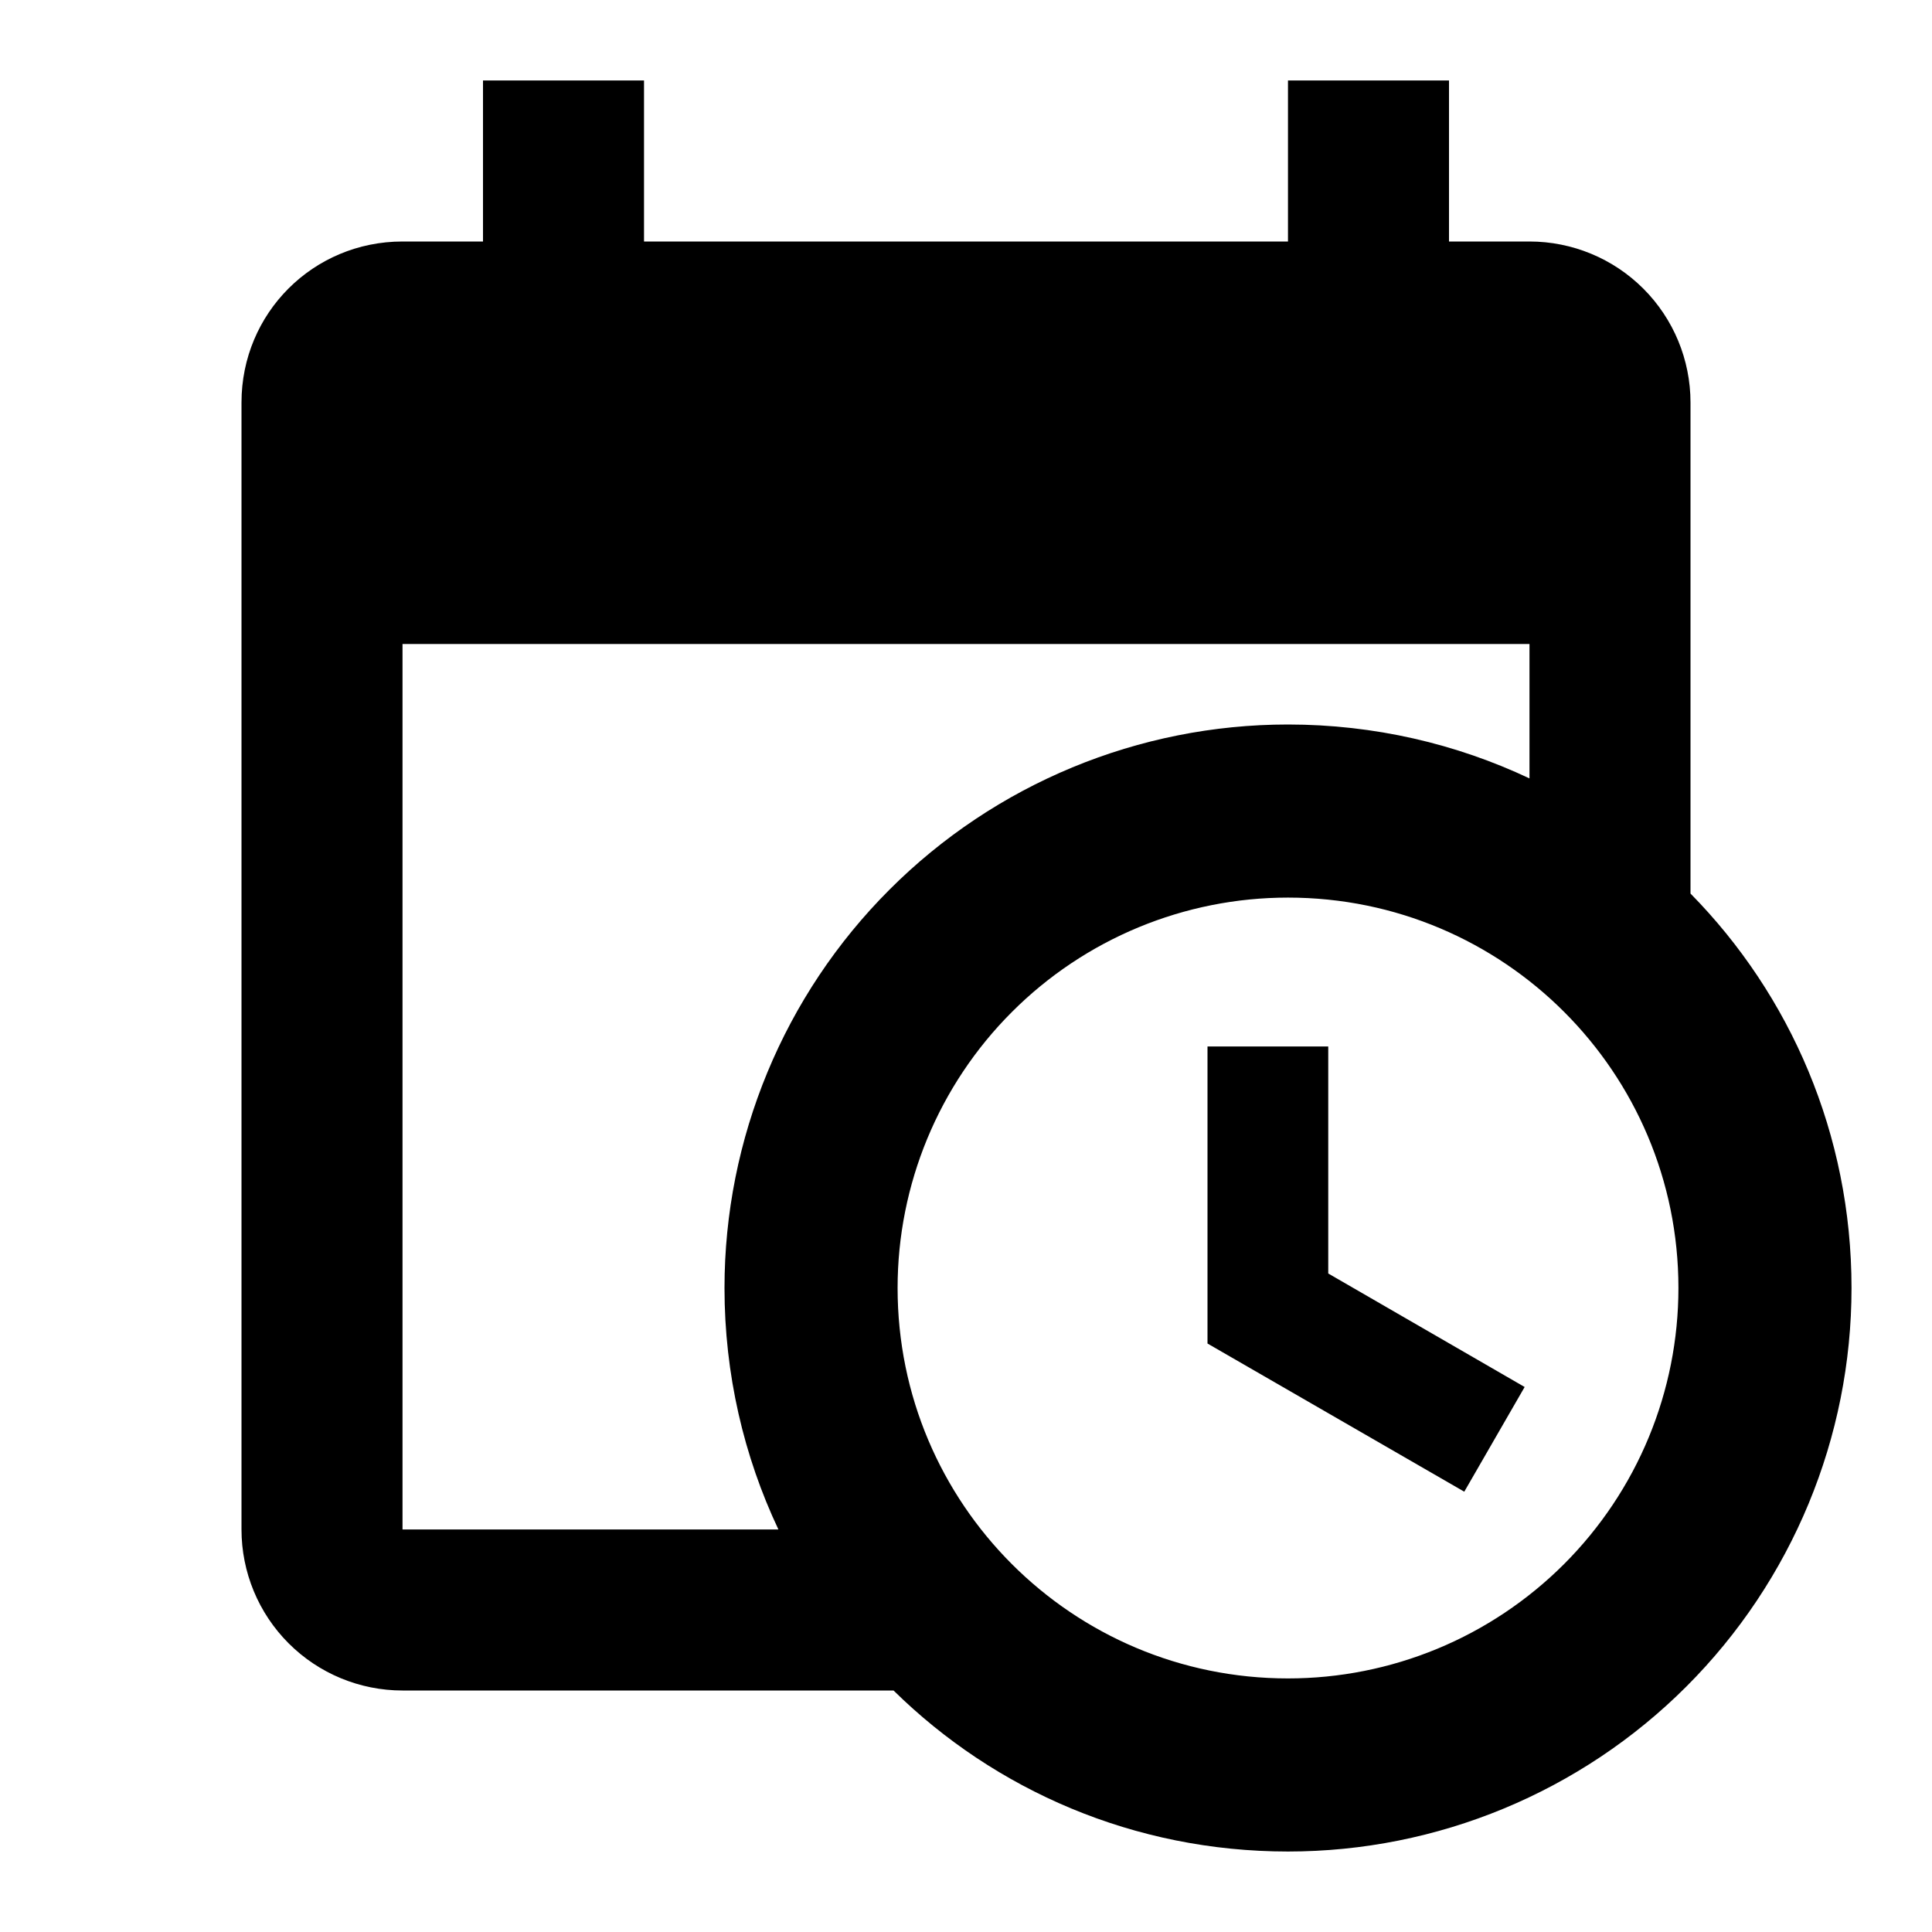
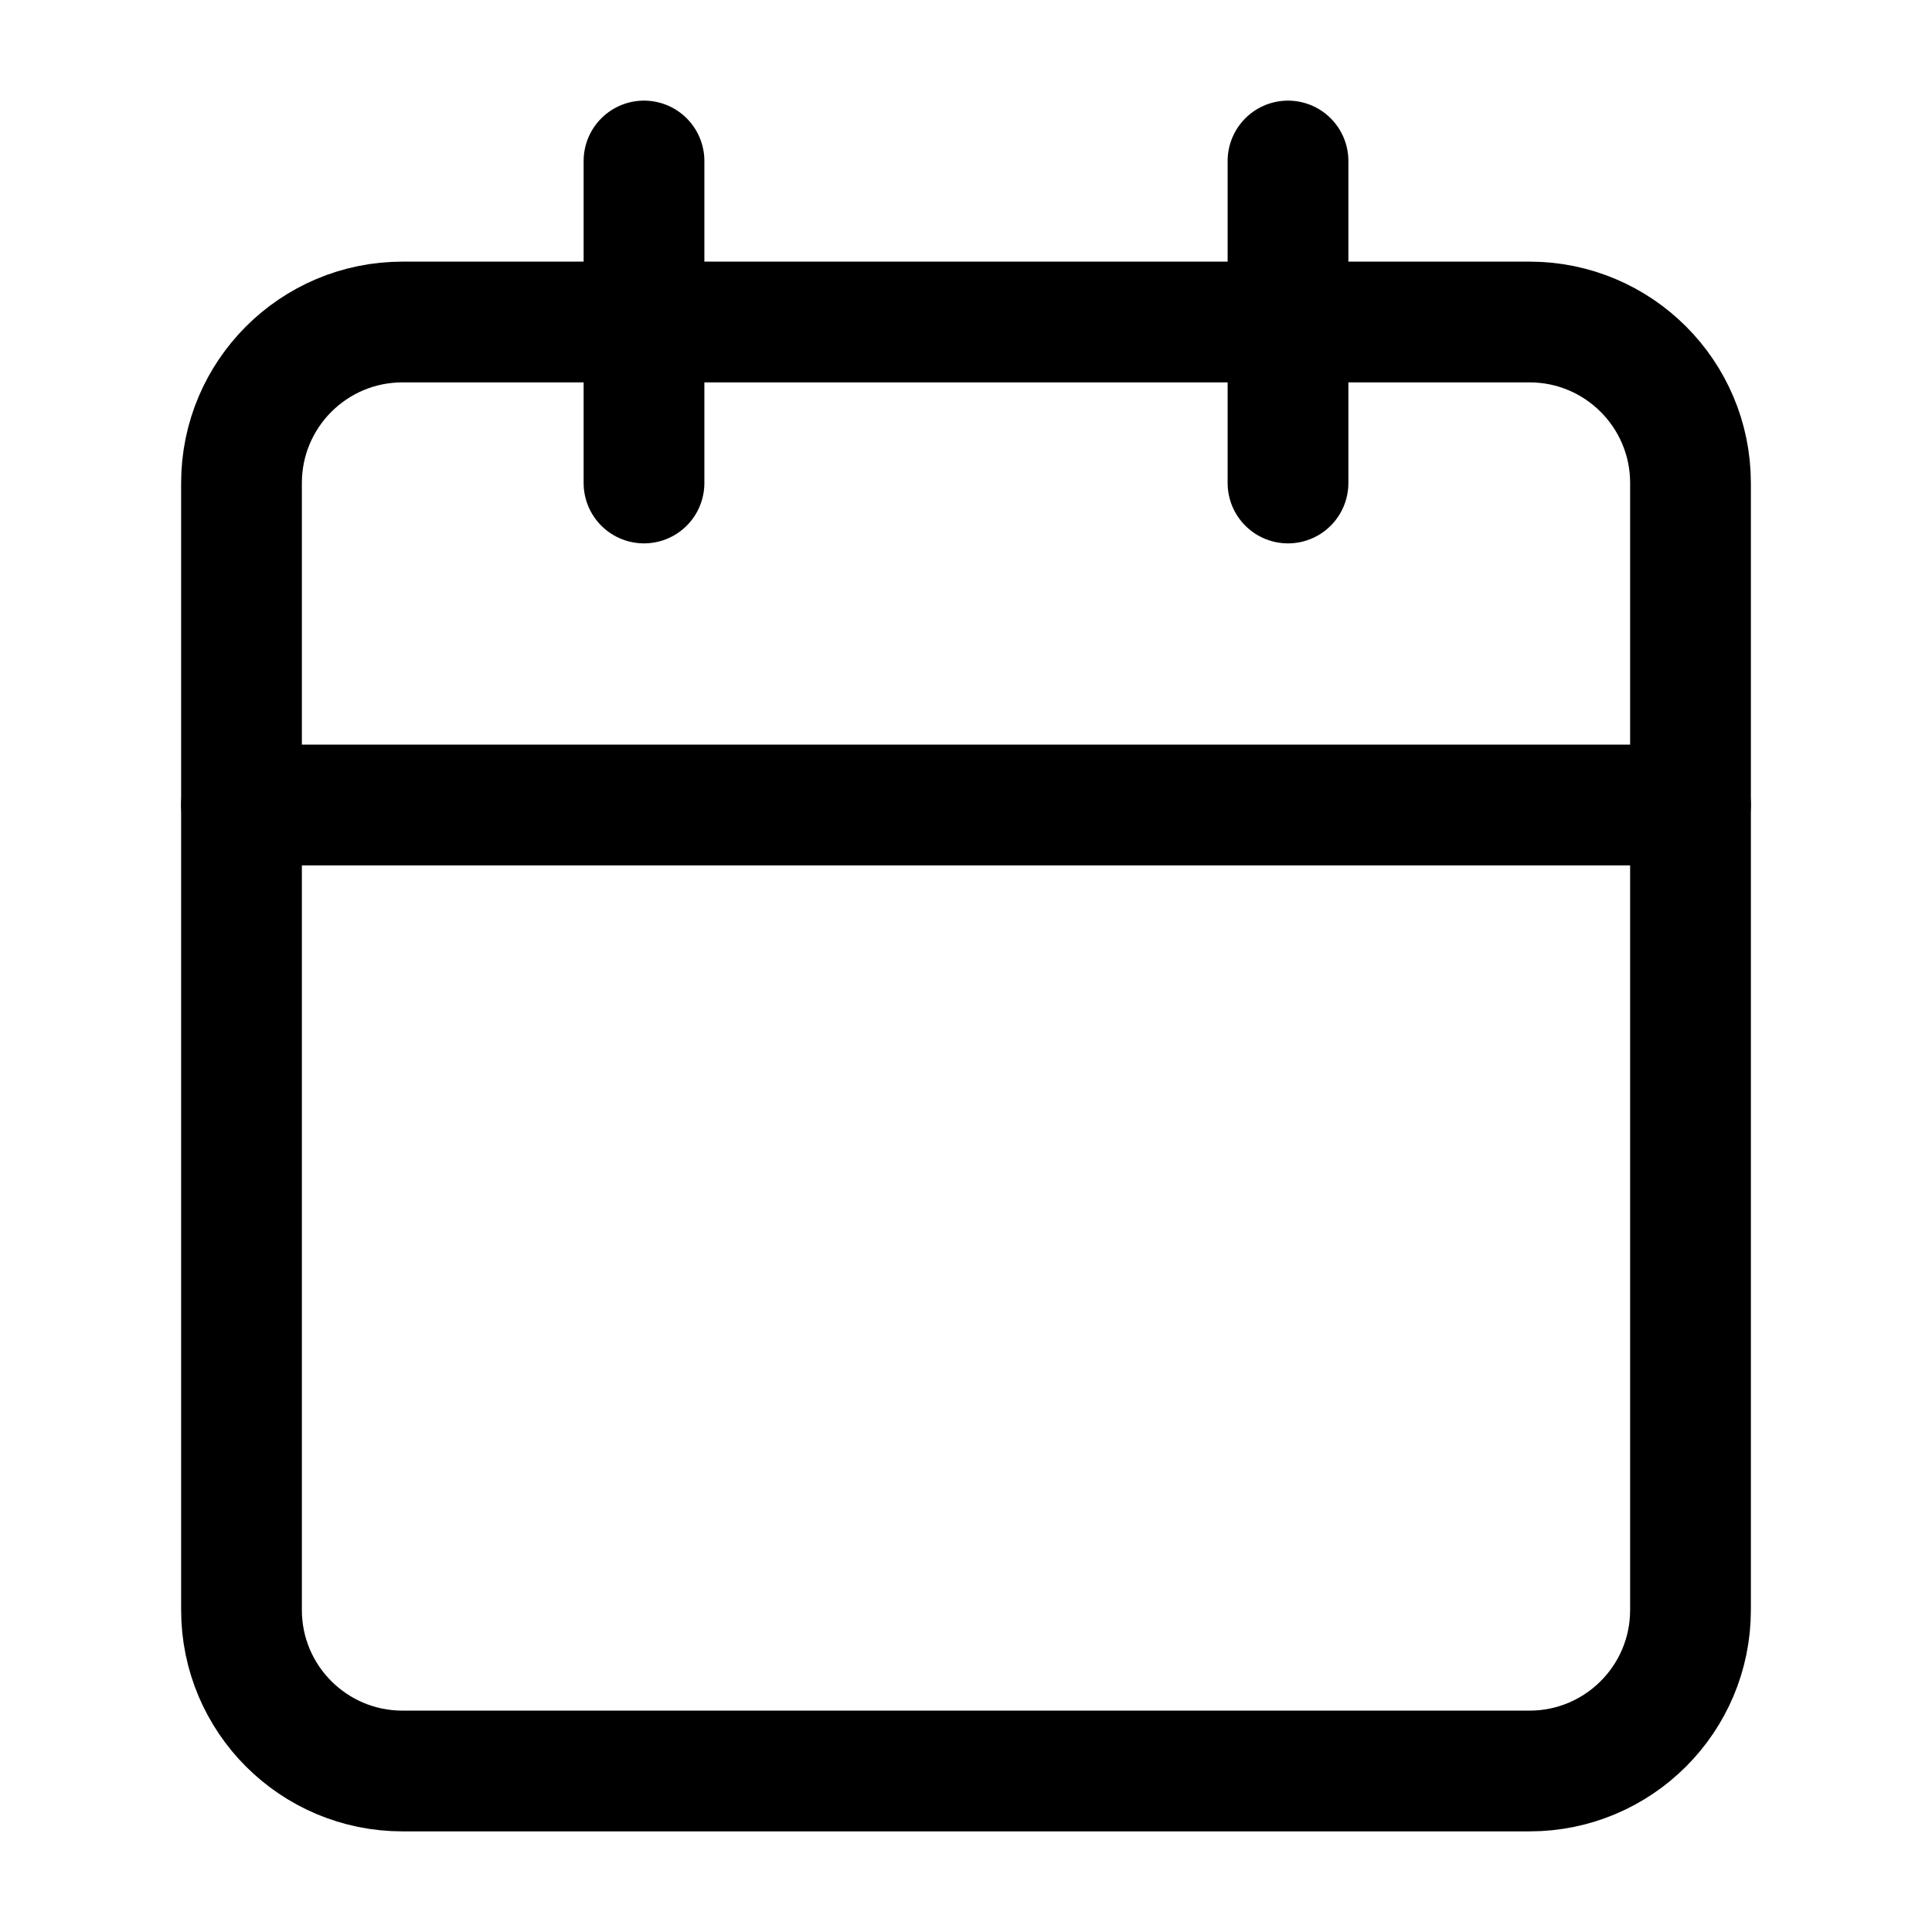
- <svg xmlns="http://www.w3.org/2000/svg" width="32" height="32" viewBox="0 0 32 32" fill="none">
-   <path d="M20 17.333H22V21.093L25.253 22.973L24.253 24.707L20 22.253V17.333ZM25.333 10.667H6.667V25.333H12.893C12.32 24.12 12 22.76 12 21.333C12 18.858 12.983 16.484 14.734 14.734C16.484 12.983 18.858 12 21.333 12C22.76 12 24.12 12.32 25.333 12.893V10.667ZM6.667 28C5.959 28 5.281 27.719 4.781 27.219C4.281 26.719 4 26.041 4 25.333V6.667C4 5.187 5.187 4 6.667 4H8V1.333H10.667V4H21.333V1.333H24V4H25.333C26.041 4 26.719 4.281 27.219 4.781C27.719 5.281 28 5.959 28 6.667V14.8C29.653 16.48 30.667 18.787 30.667 21.333C30.667 23.809 29.683 26.183 27.933 27.933C26.183 29.683 23.809 30.667 21.333 30.667C18.787 30.667 16.48 29.653 14.8 28H6.667ZM21.333 14.867C19.618 14.867 17.973 15.548 16.761 16.761C15.548 17.973 14.867 19.618 14.867 21.333C14.867 24.907 17.76 27.8 21.333 27.8C22.183 27.8 23.023 27.633 23.808 27.308C24.593 26.983 25.305 26.506 25.906 25.906C26.506 25.305 26.983 24.593 27.308 23.808C27.633 23.023 27.8 22.183 27.8 21.333C27.8 17.76 24.907 14.867 21.333 14.867Z" fill="black" />
+ <svg xmlns="http://www.w3.org/2000/svg" width="32" height="32" viewBox="0 0 24 24" fill="none" stroke="currentColor" stroke-width="1.5" stroke-linecap="round" stroke-linejoin="round" class="prefix__feather prefix__feather-calendar">
+   <rect x="3" y="4" width="18" height="18" rx="2" ry="2" />
+   <path d="M16 2v4M8 2v4M3 10h18" />
</svg>
